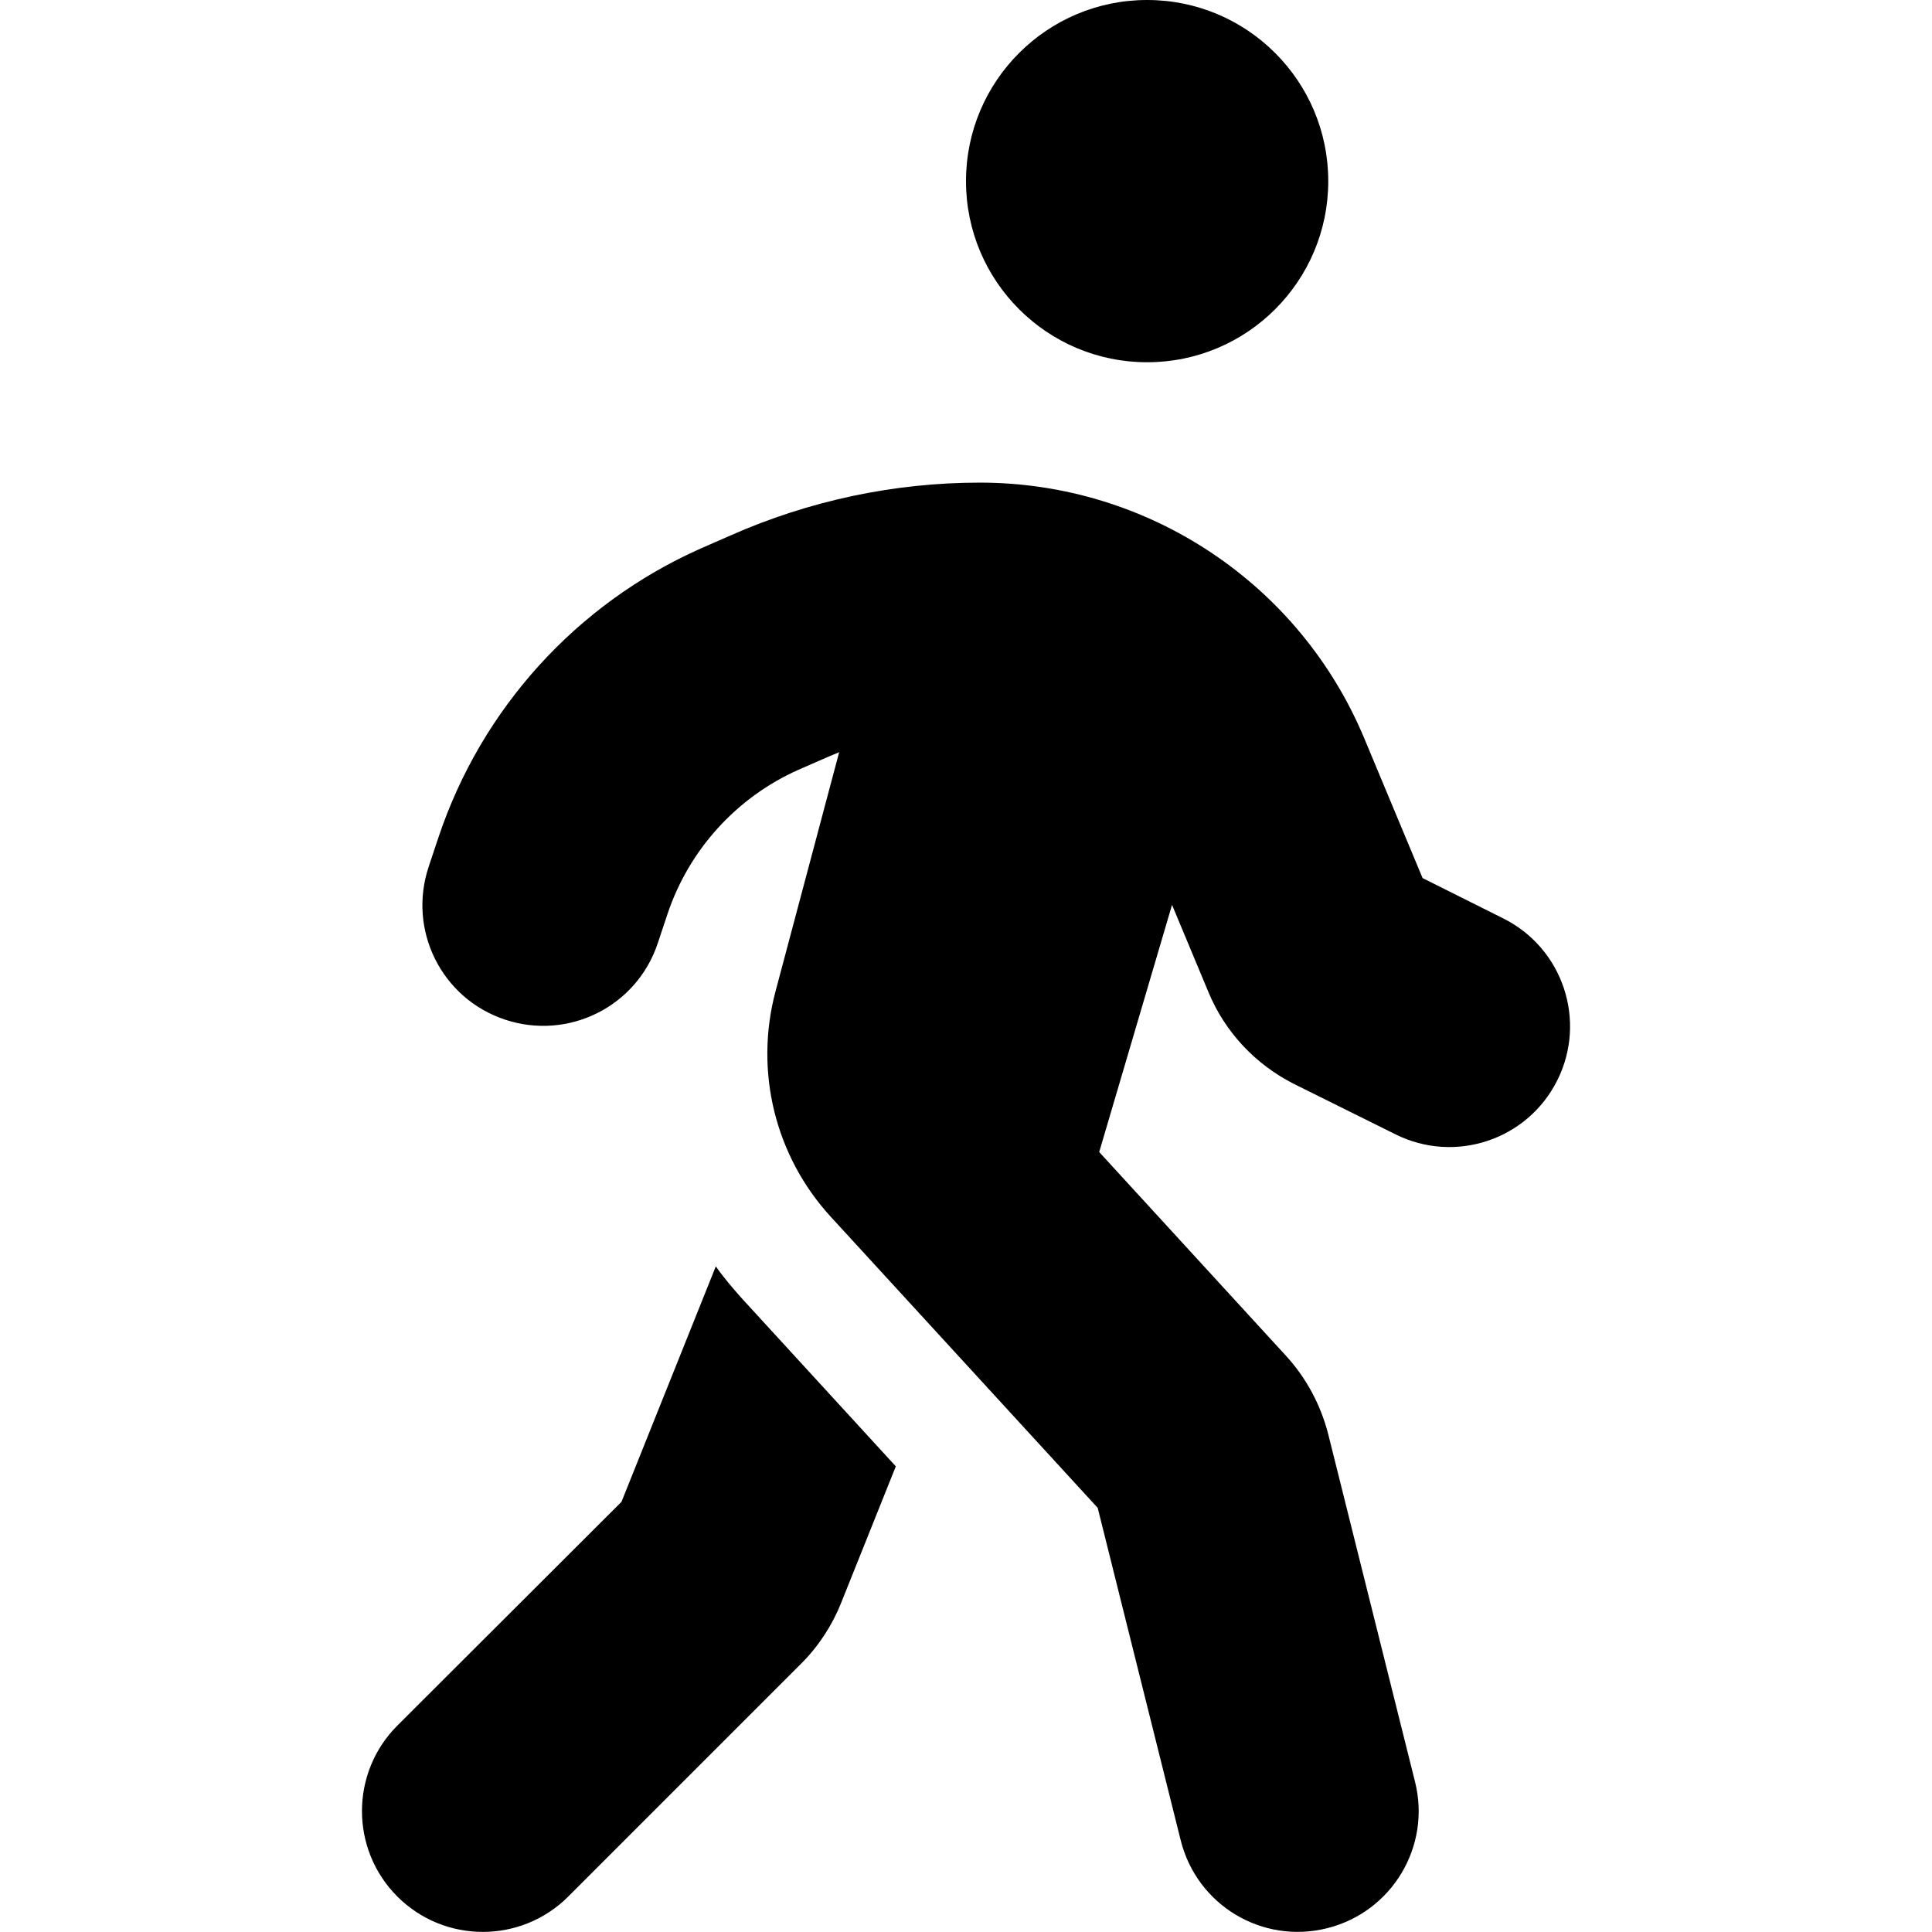
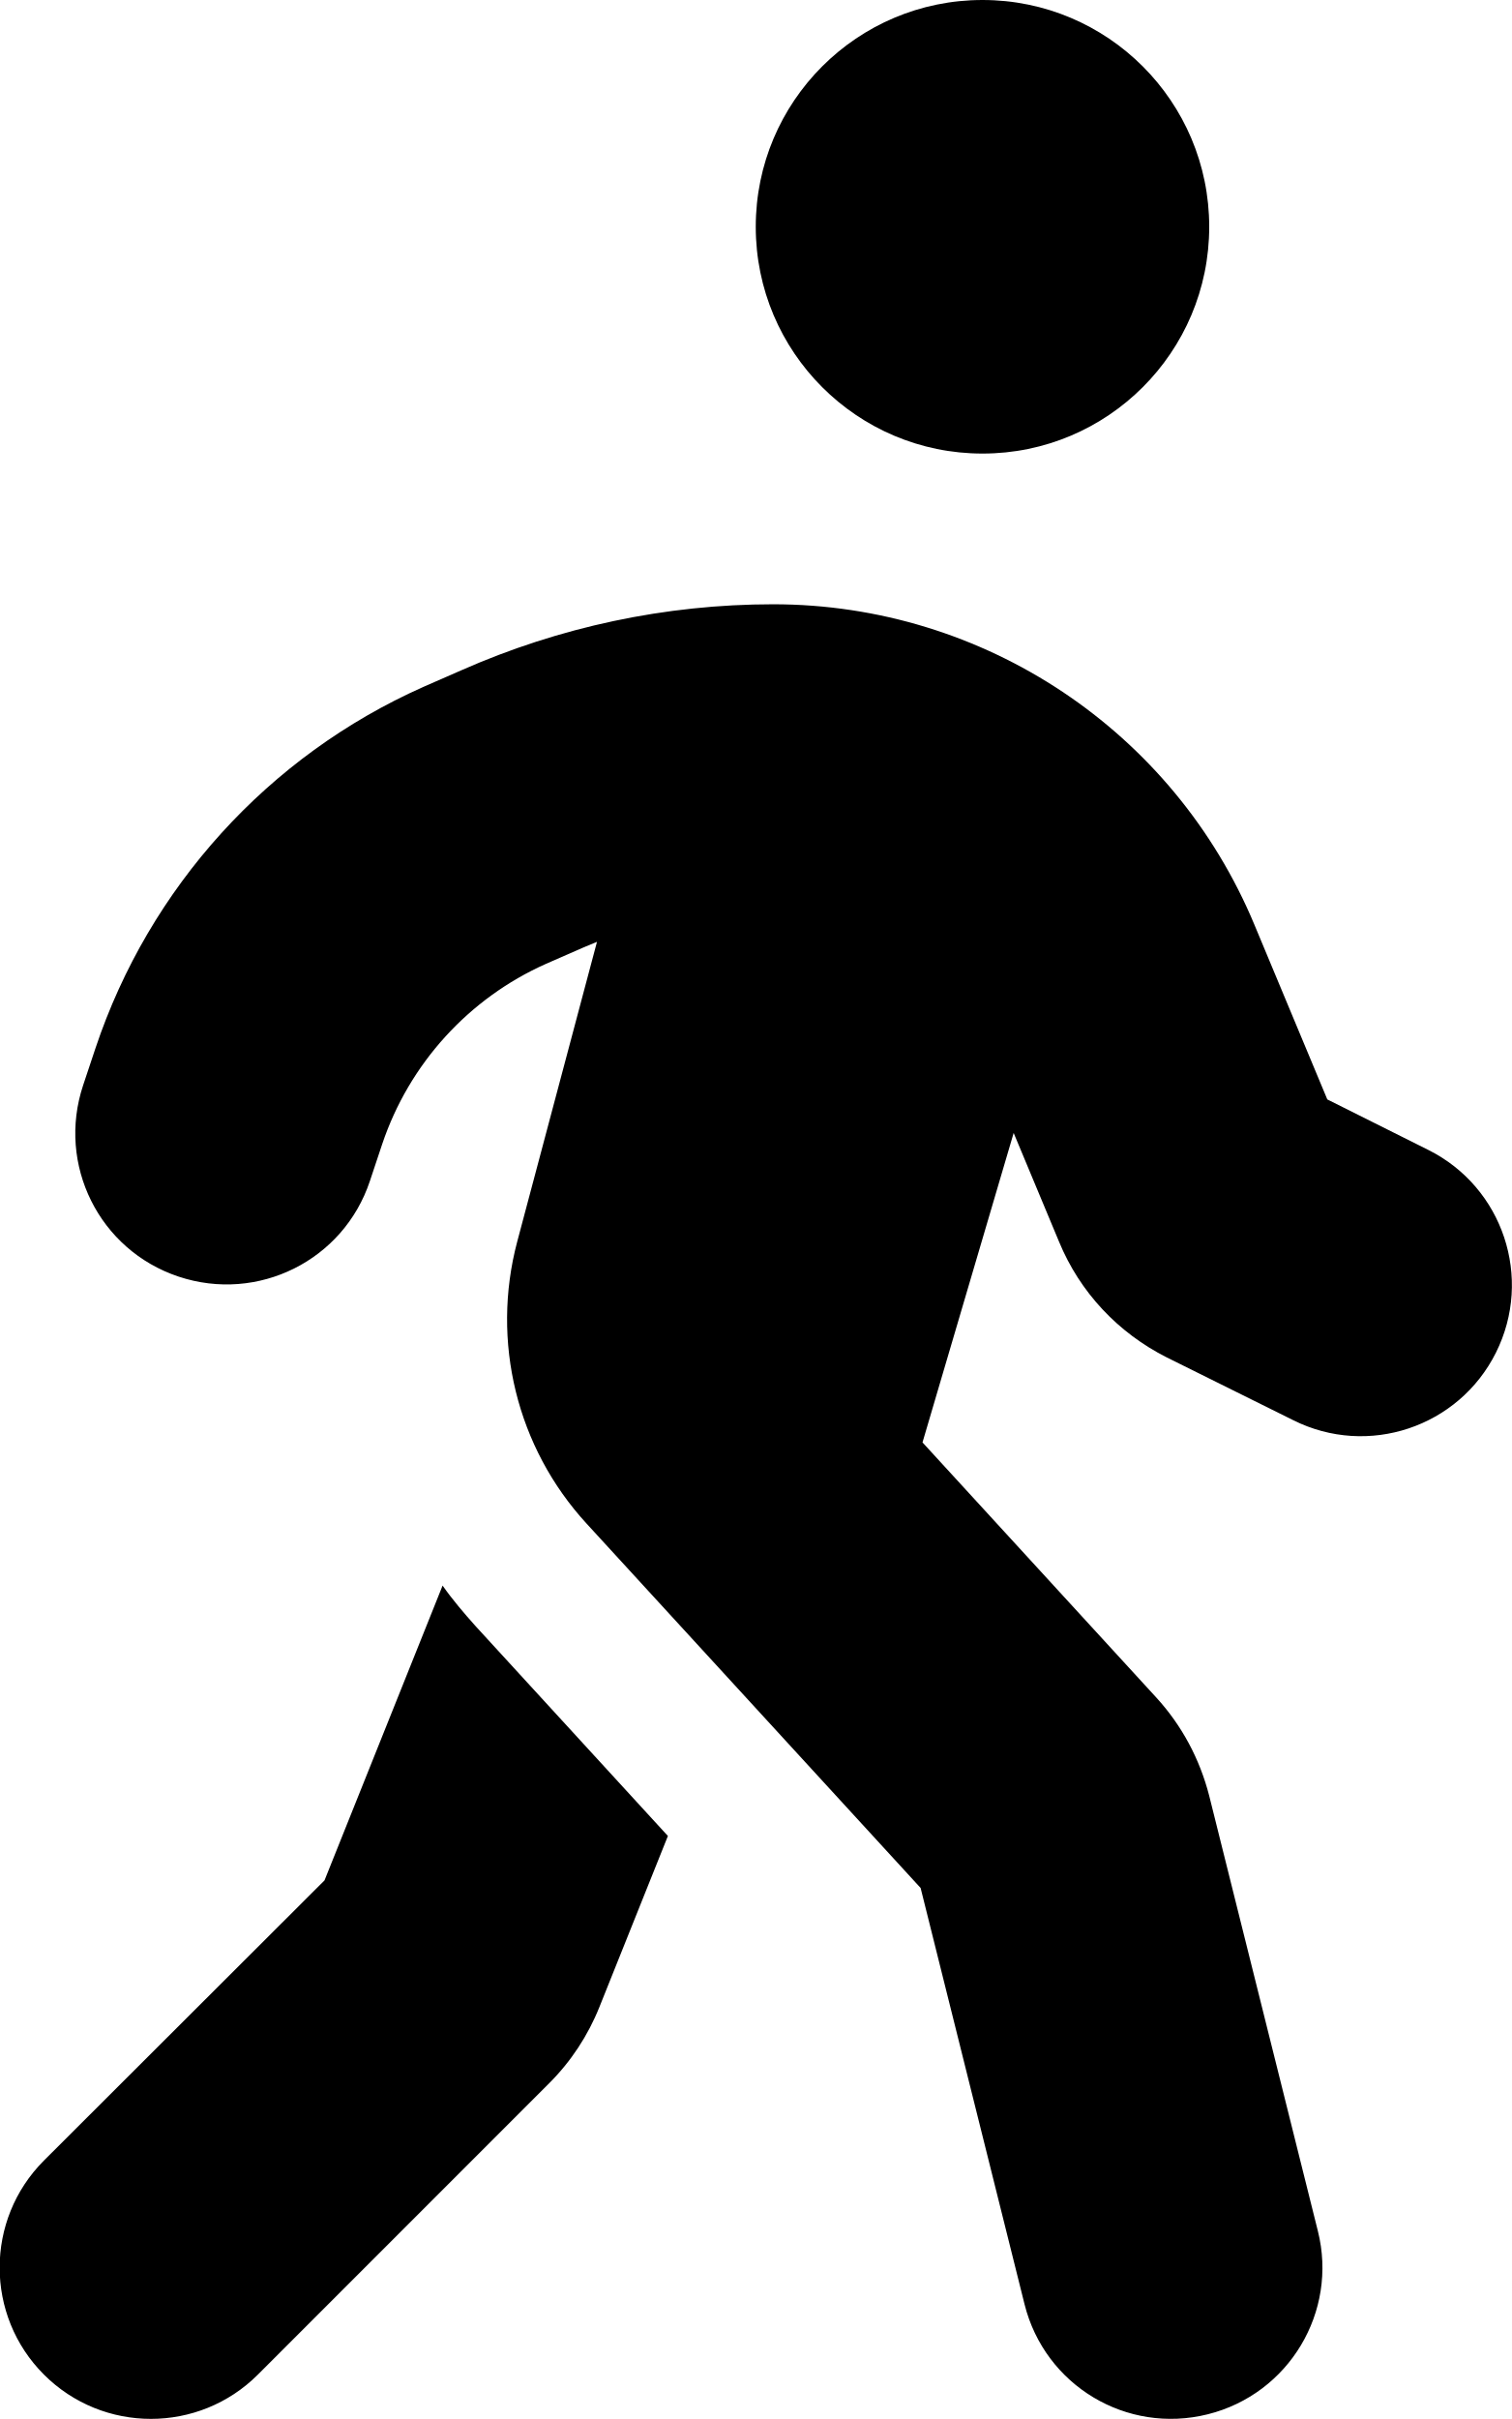
- <svg xmlns="http://www.w3.org/2000/svg" width="40" height="40" viewBox="0 0 320 512">
+ <svg xmlns="http://www.w3.org/2000/svg" viewBox="0 0 320 512">
  <path d="M160 48a48 48 0 1 1 96 0 48 48 0 1 1 -96 0zM126.5 199.3c-1 .4-1.9 .8-2.9 1.2l-8 3.5c-16.4 7.3-29 21.2-34.7 38.2l-2.6 7.8c-5.6 16.8-23.7 25.8-40.5 20.2s-25.8-23.7-20.2-40.5l2.6-7.8c11.4-34.1 36.6-61.9 69.4-76.5l8-3.5c20.8-9.2 43.3-14 66.1-14c44.6 0 84.8 26.8 101.9 67.9L281 232.7l21.4 10.7c15.8 7.9 22.2 27.1 14.3 42.9s-27.1 22.2-42.9 14.3L247 287.3c-10.3-5.2-18.4-13.8-22.8-24.5l-9.6-23-19.3 65.5 49.5 54c5.4 5.9 9.2 13 11.2 20.8l23 92.1c4.3 17.1-6.1 34.5-23.3 38.8s-34.5-6.1-38.8-23.3l-22-88.1-70.7-77.1c-14.8-16.1-20.3-38.6-14.7-59.7l16.9-63.5zM68.7 398l25-62.4c2.1 3 4.5 5.8 7 8.6l40.7 44.4-14.5 36.2c-2.4 6-6 11.5-10.6 16.1L54.6 502.6c-12.5 12.5-32.8 12.5-45.3 0s-12.5-32.8 0-45.3L68.7 398z" />
</svg>
